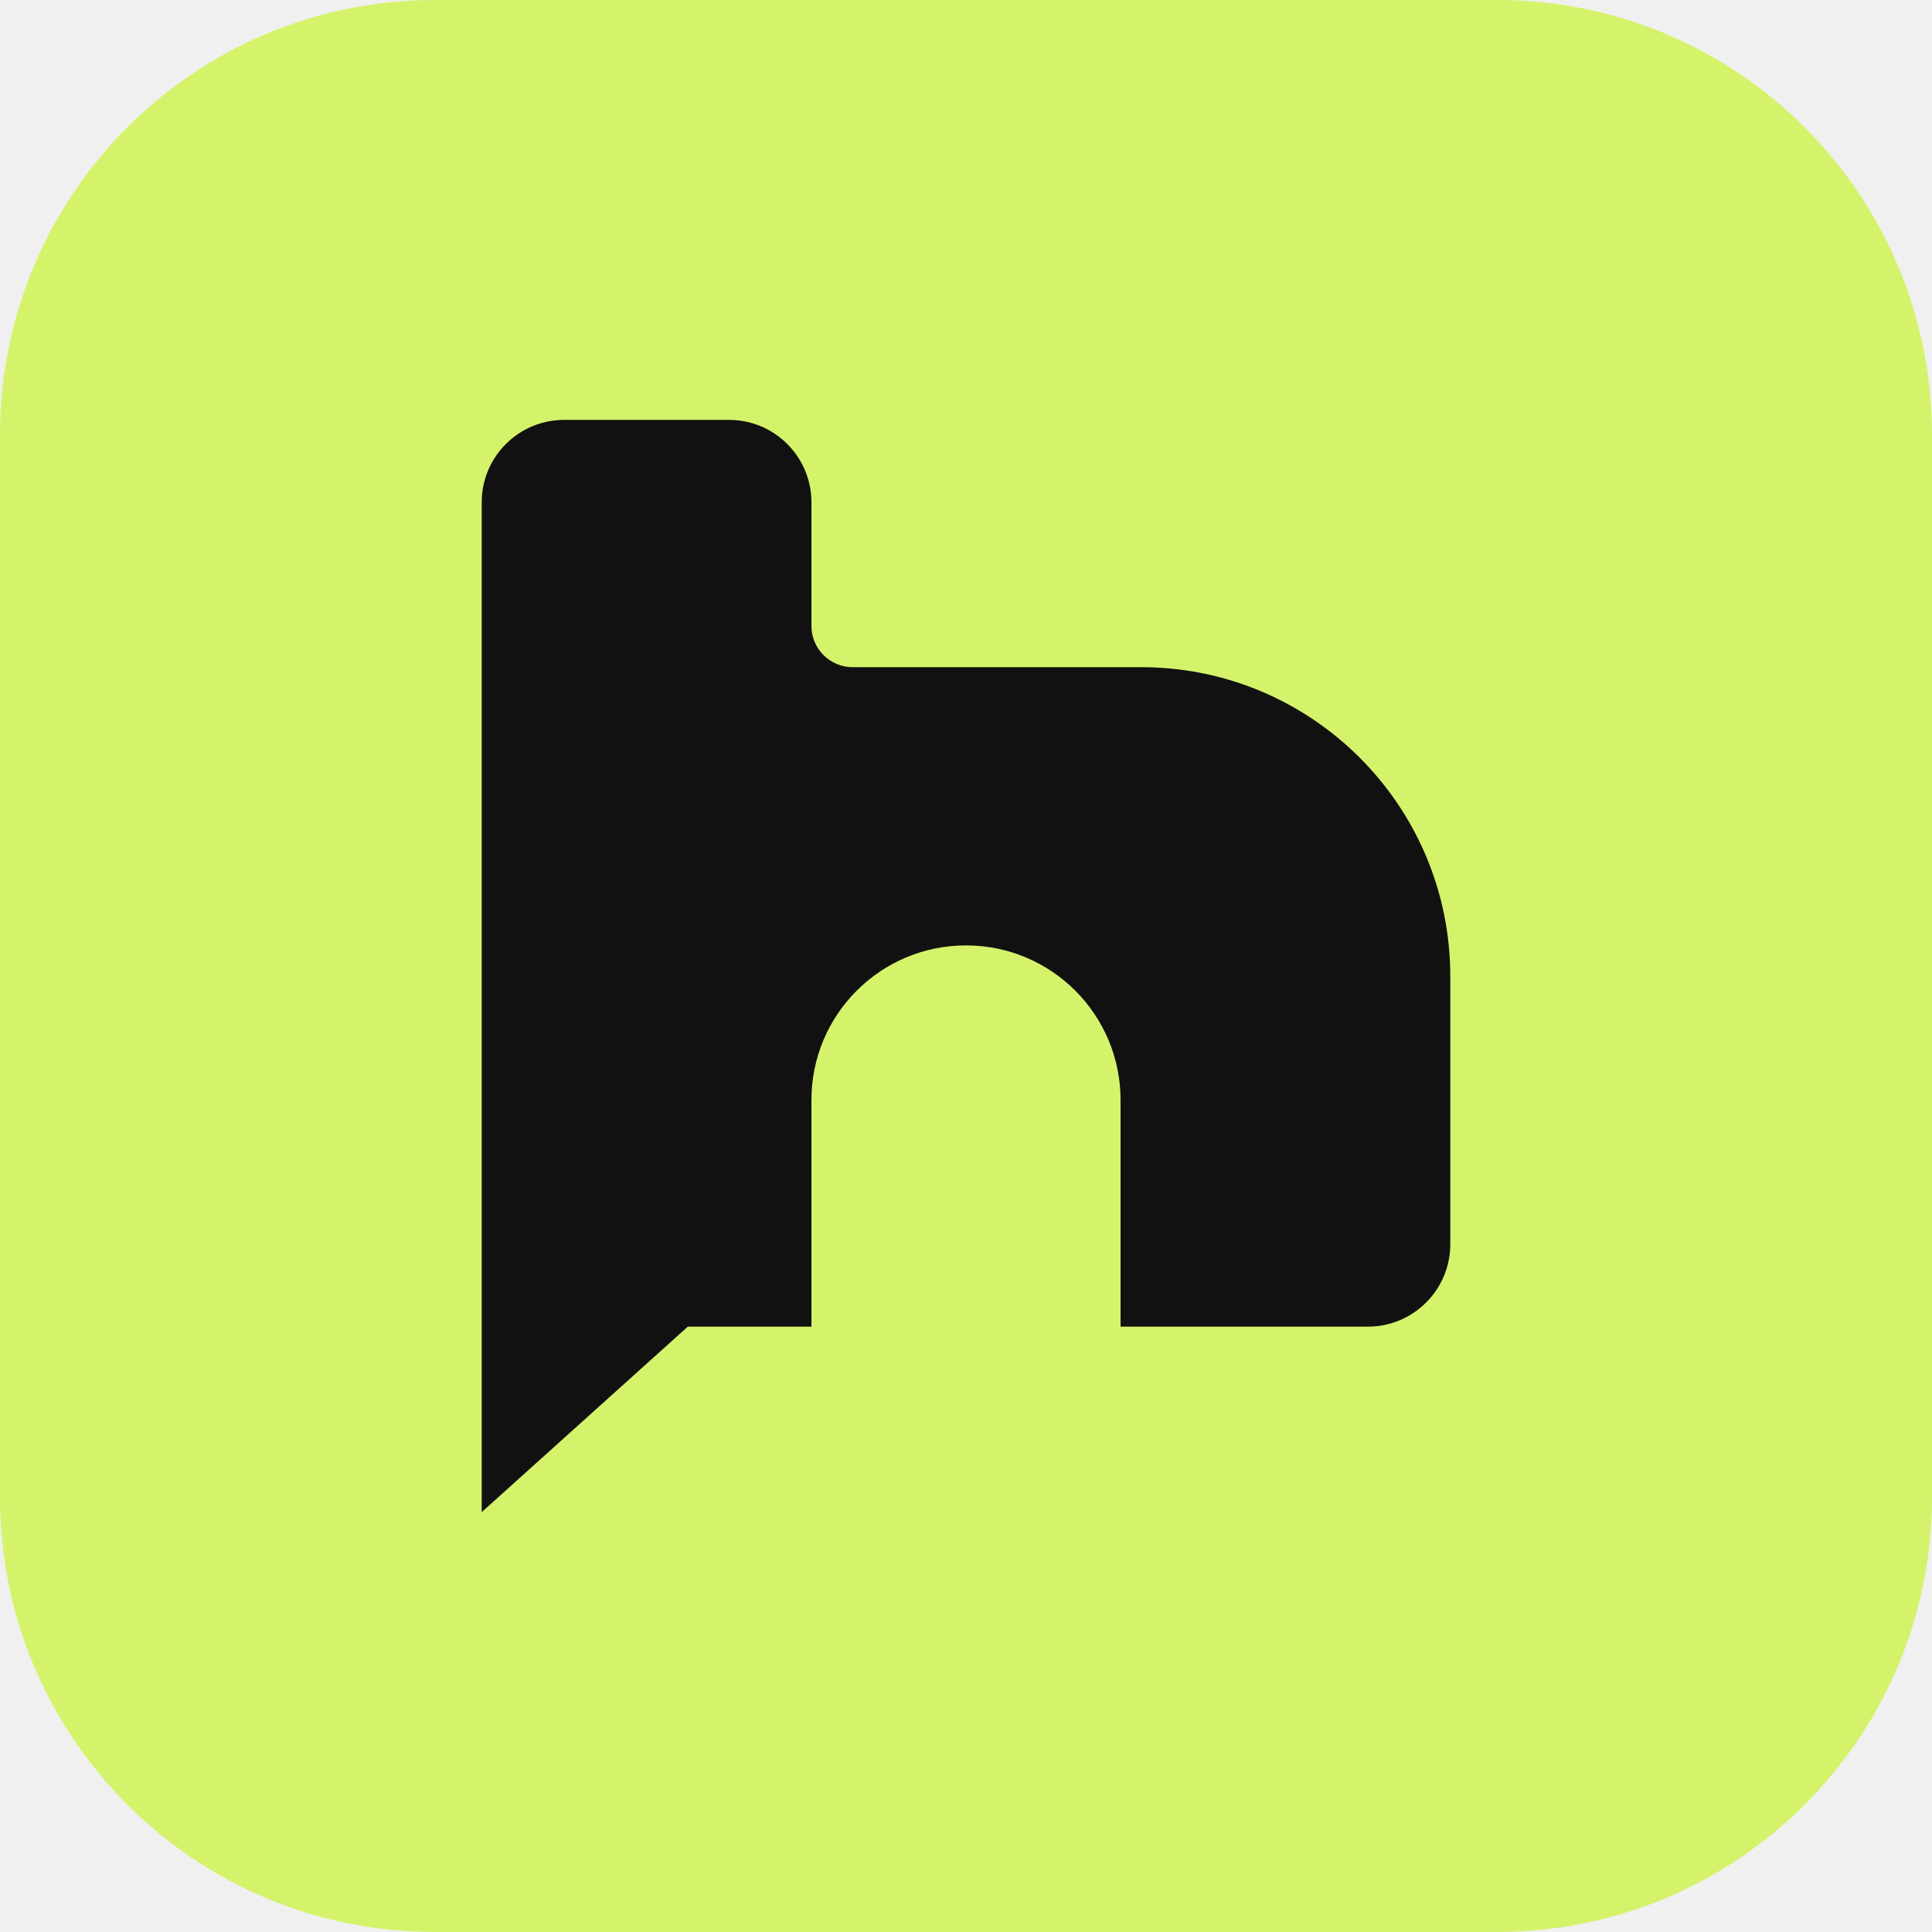
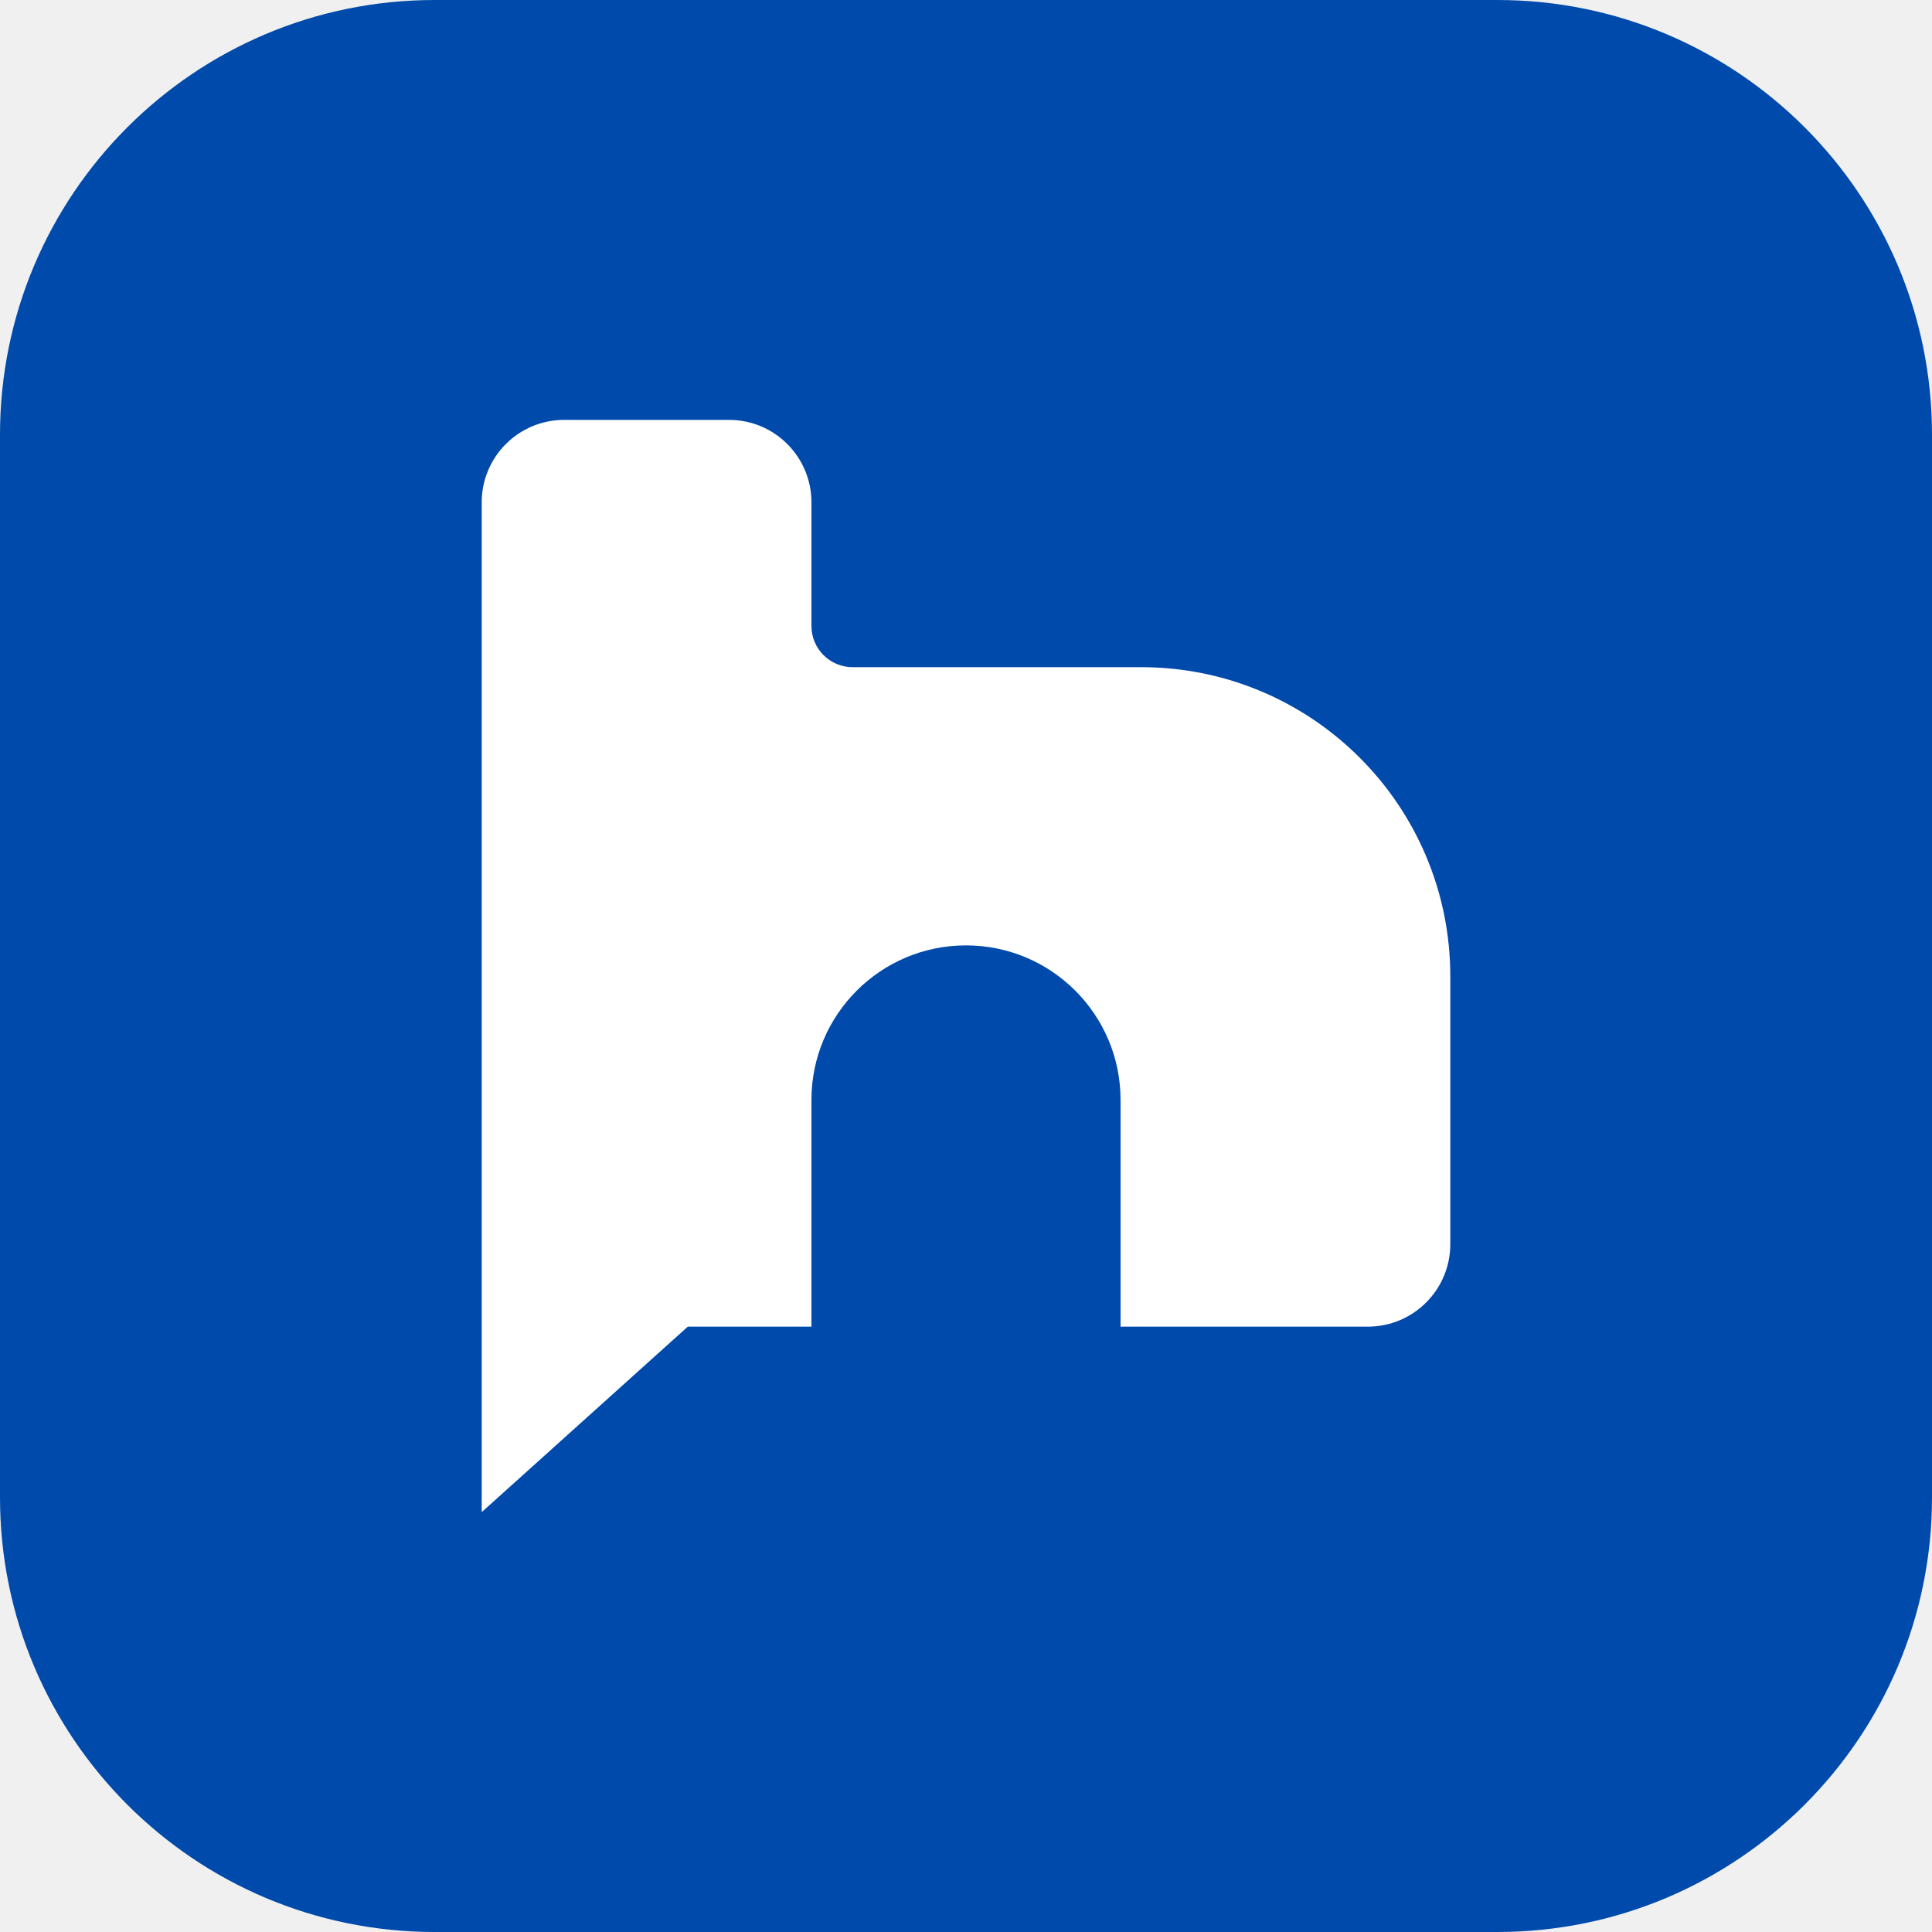
<svg xmlns="http://www.w3.org/2000/svg" viewBox="0 0 120 120">
-   <rect width="120" height="120" rx="27" fill="#D4F36B" />
+   <rect width="120" height="120" rx="27" fill="#004AAC" />
  <g transform="translate(60 60) scale(.64) translate(-61 -59)">
-     <path d="M22 6H38A8 8 0 0 1 46 14V26A4 4 0 0 0 50 30H78A30 30 0 0 1 108 60V86A8 8 0 0 1 100 94H76V72A15 15 0 0 0 46 72V94H34L14 112V14A8 8 0 0 1 22 6Z" fill="#111111" />
+     <path d="M22 6H38A8 8 0 0 1 46 14V26A4 4 0 0 0 50 30H78A30 30 0 0 1 108 60V86A8 8 0 0 1 100 94H76V72A15 15 0 0 0 46 72V94H34L14 112V14A8 8 0 0 1 22 6Z" fill="#FFFFFF" />
  </g>
</svg>
